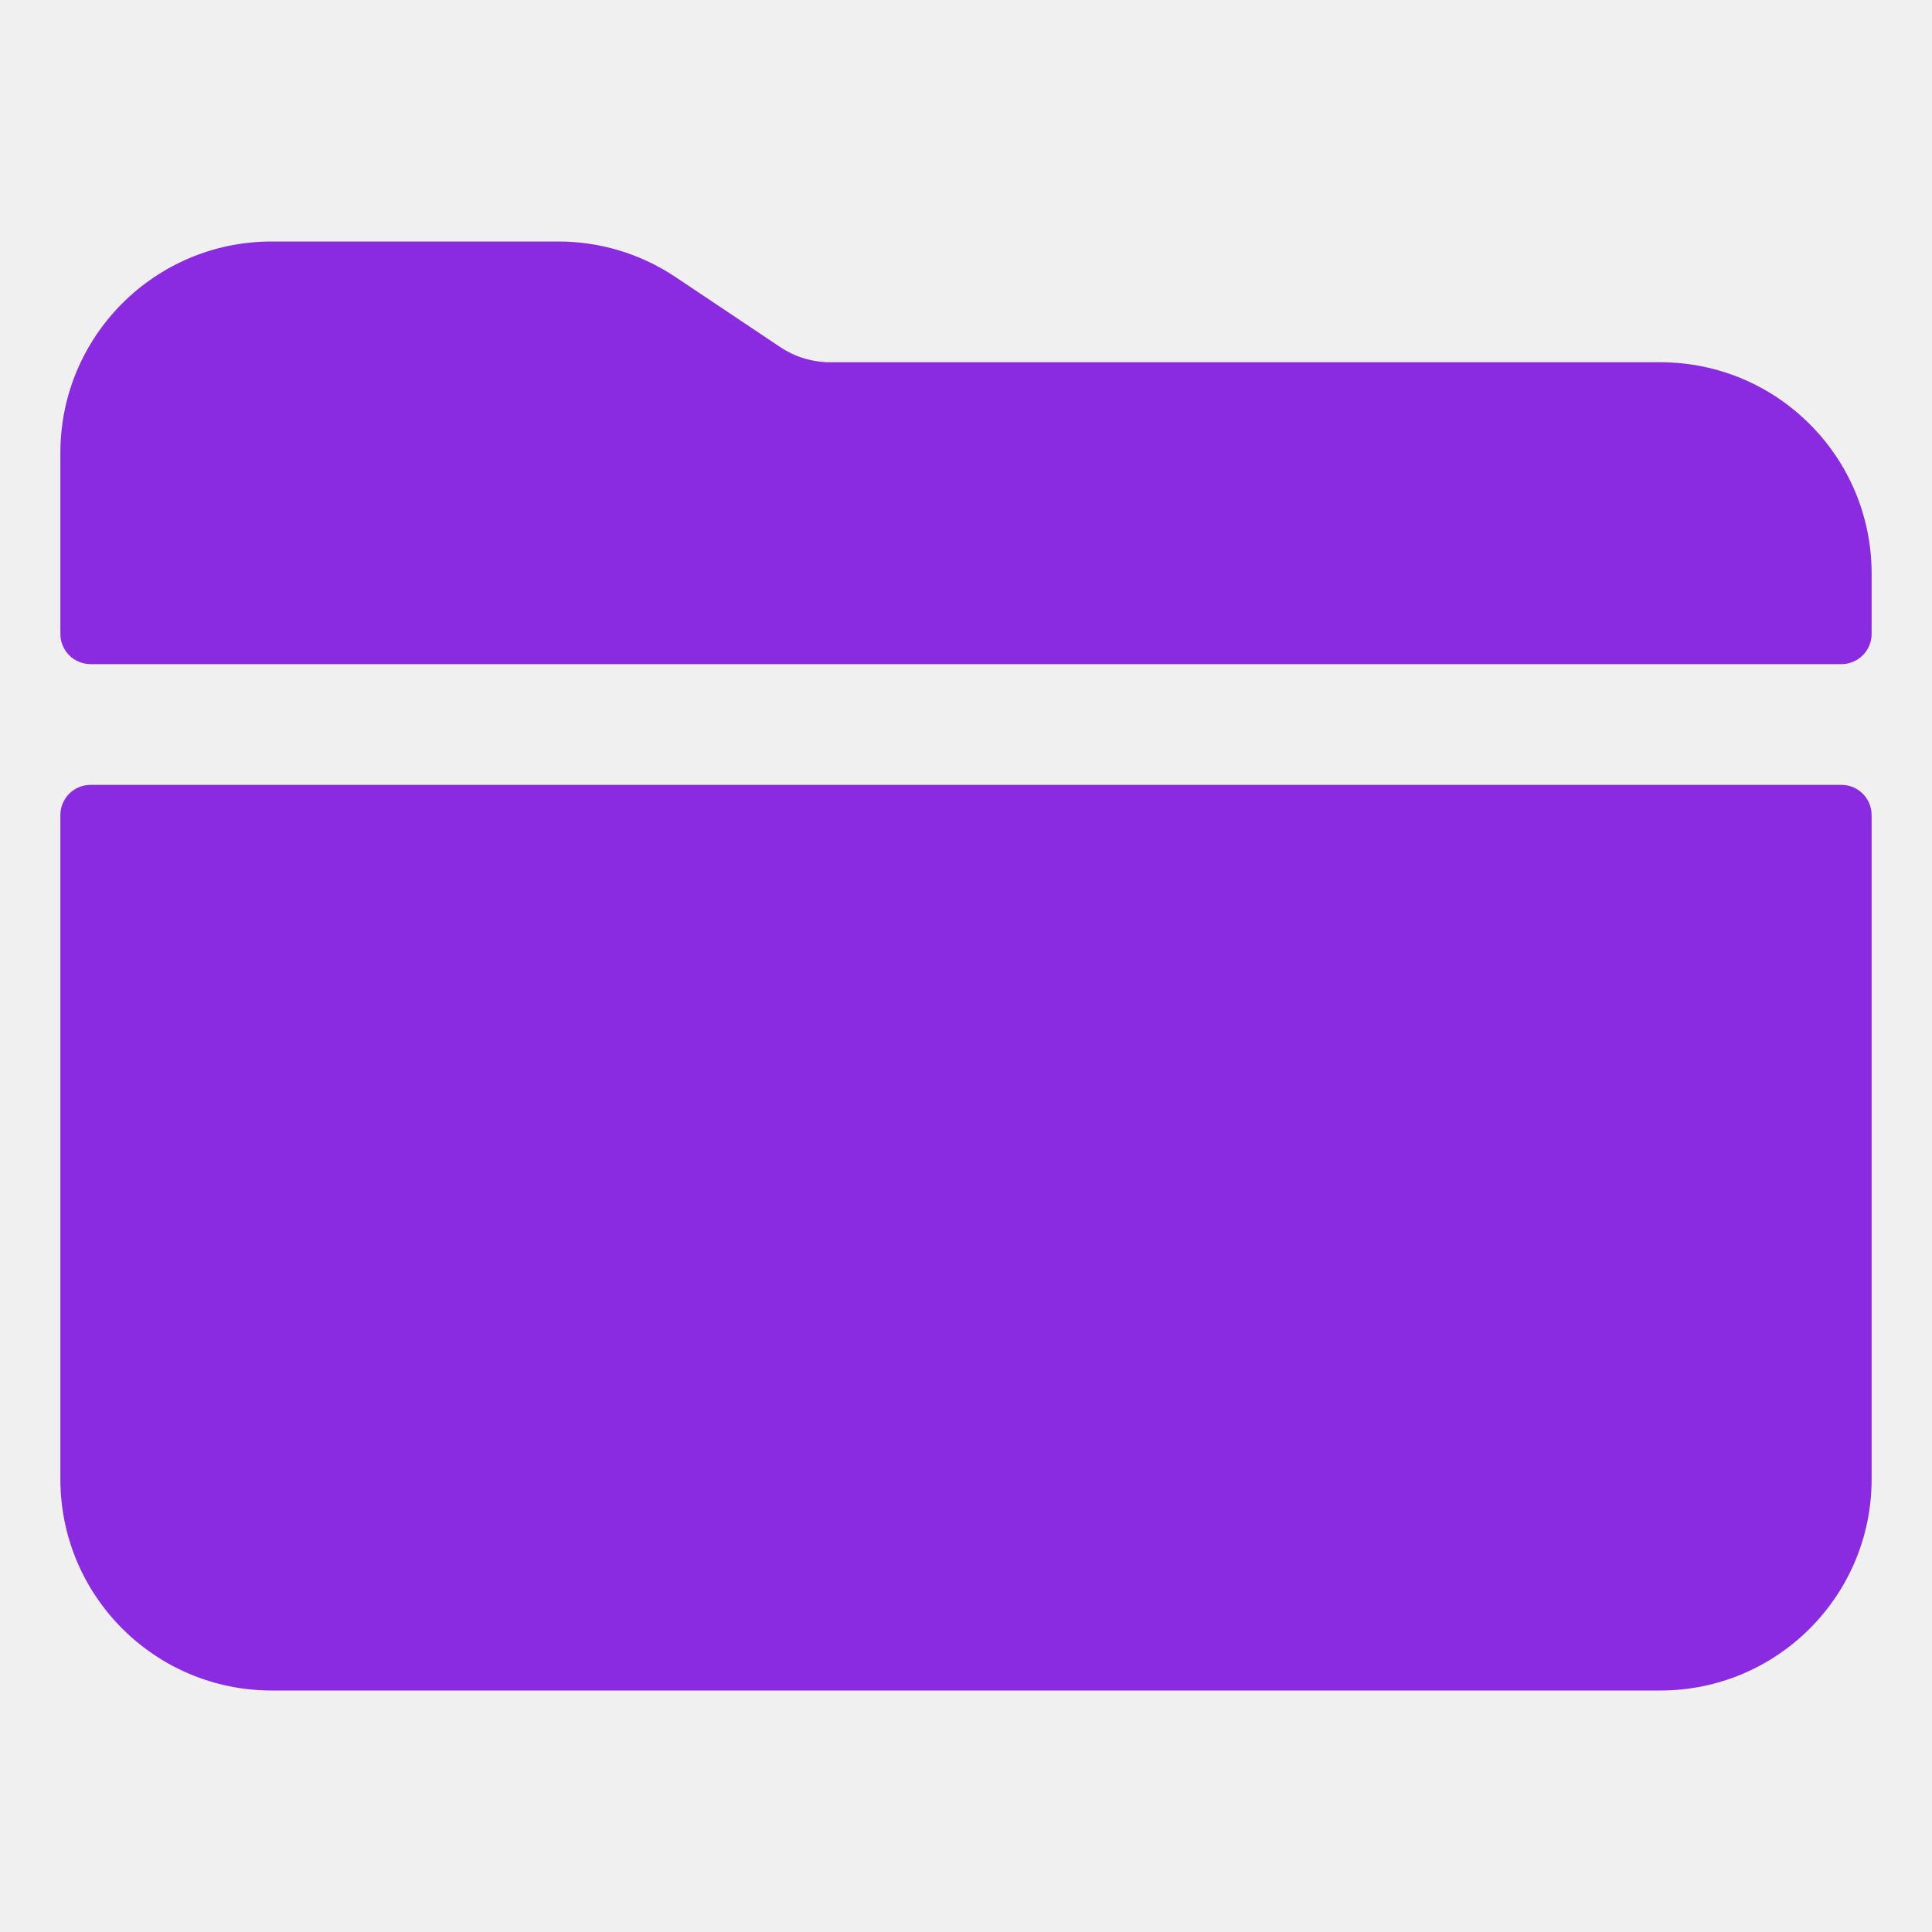
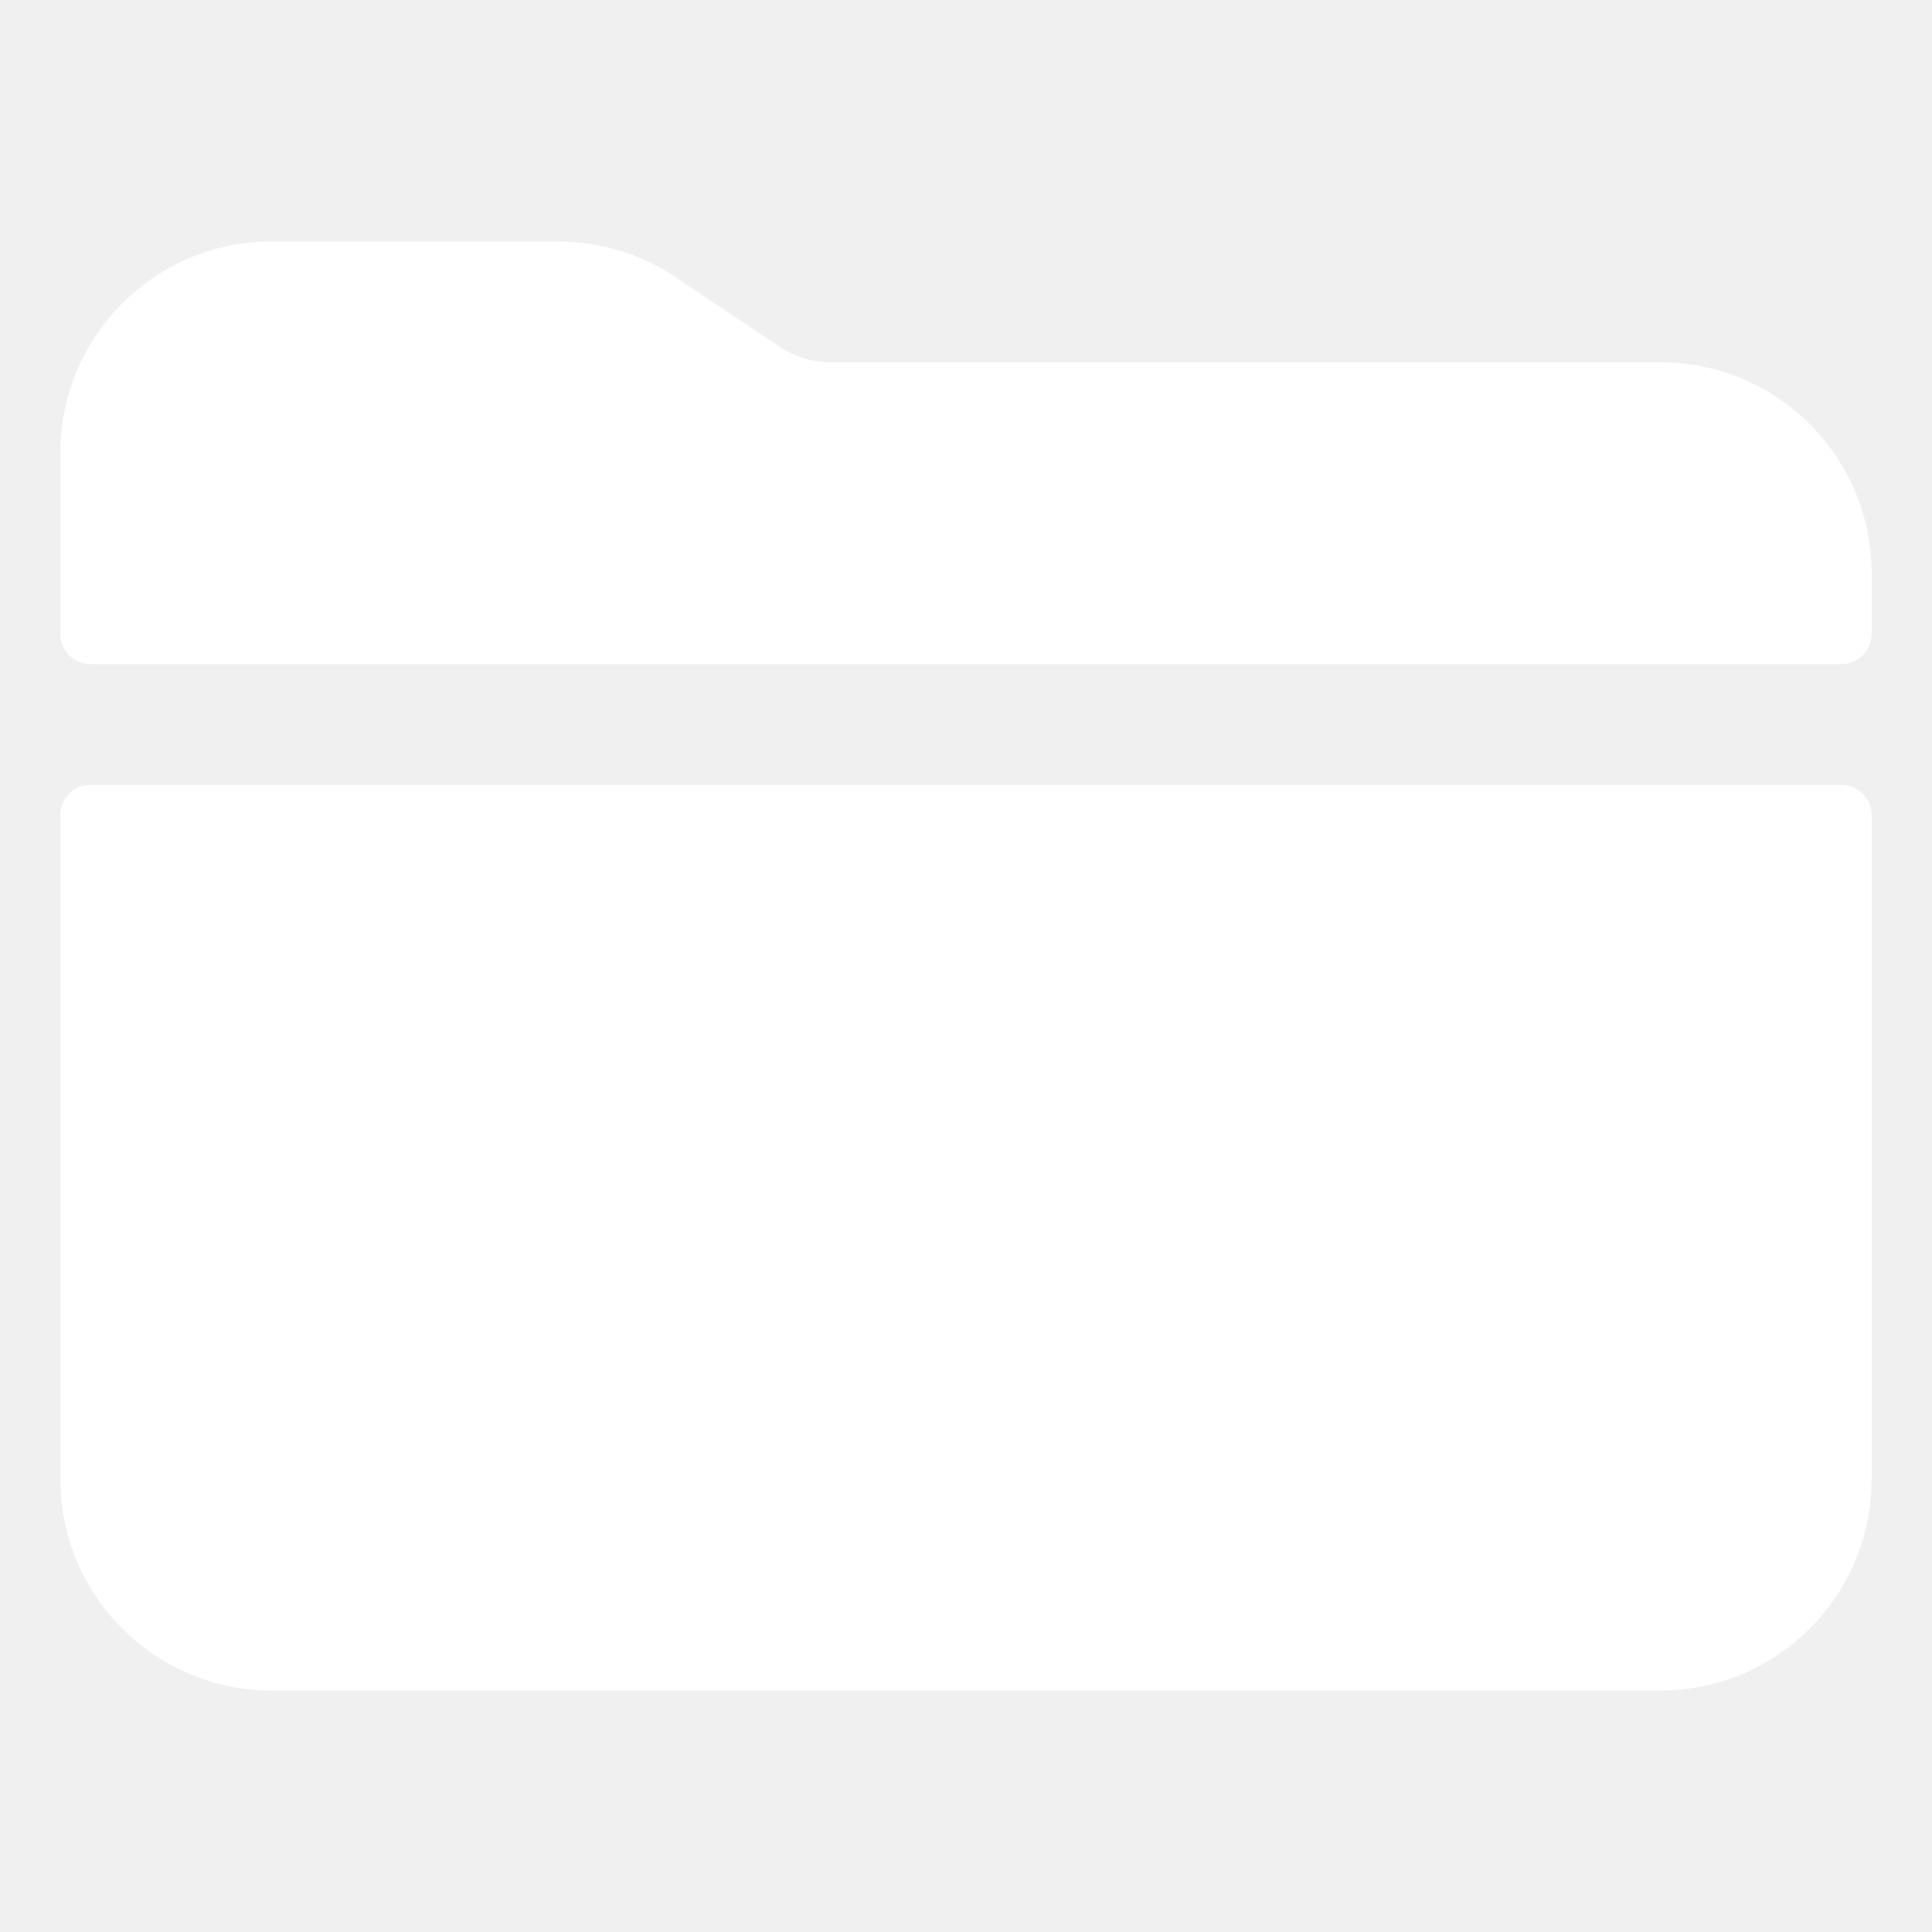
- <svg xmlns="http://www.w3.org/2000/svg" class="ionicon" viewBox="0 0 512 512" width="45px" fill="#8a2be2">
+ <svg xmlns="http://www.w3.org/2000/svg" class="ionicon" viewBox="0 0 512 512" width="45px" fill="white">
  <path d="M496 152a56 56 0 00-56-56H220.11a23.89 23.89 0 01-13.31-4L179 73.41A55.77 55.77 0 00147.89 64H72a56 56 0 00-56 56v48a8 8 0 008 8h464a8 8 0 008-8zM16 392a56 56 0 0056 56h368a56 56 0 0056-56V216a8 8 0 00-8-8H24a8 8 0 00-8 8z" />
</svg>
